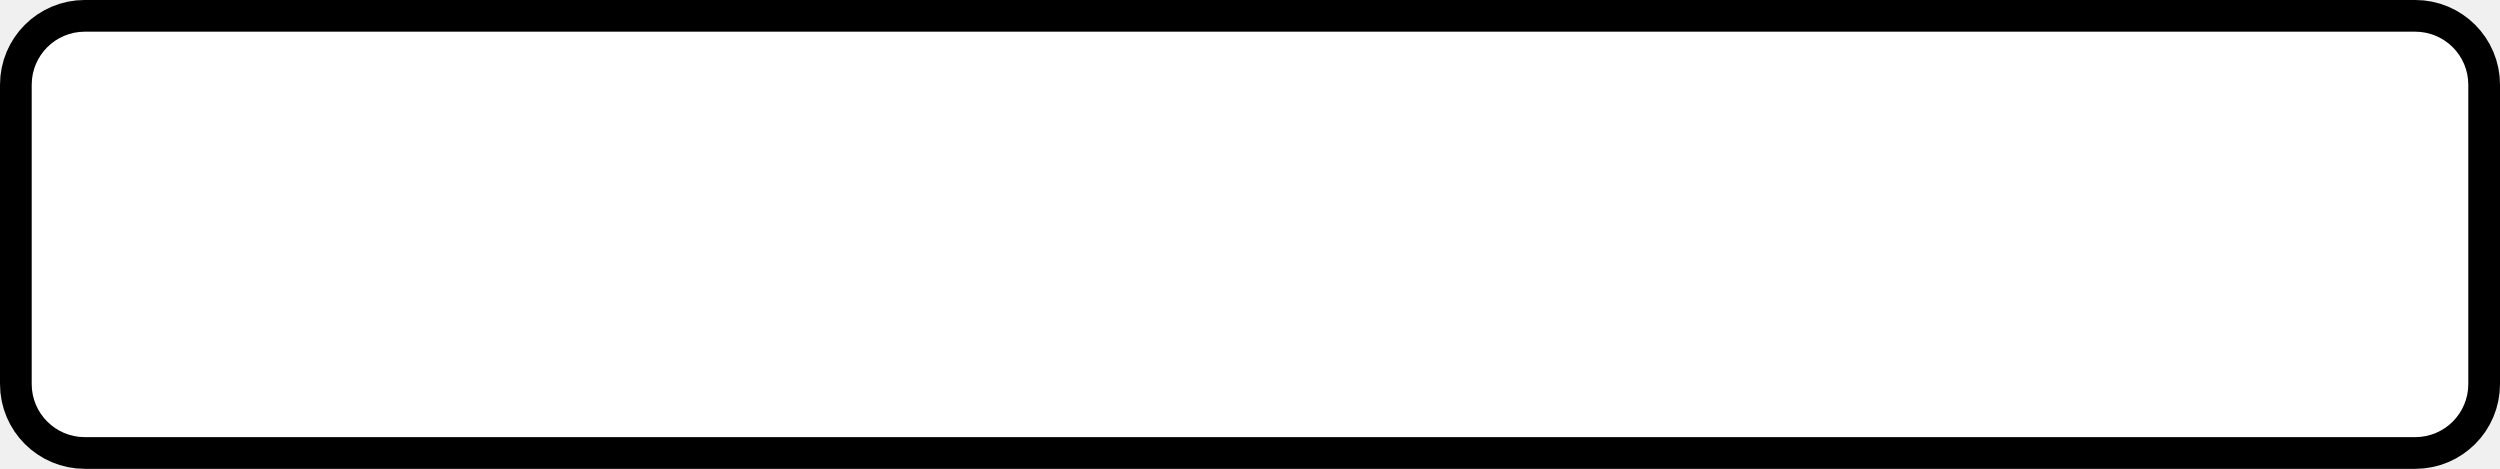
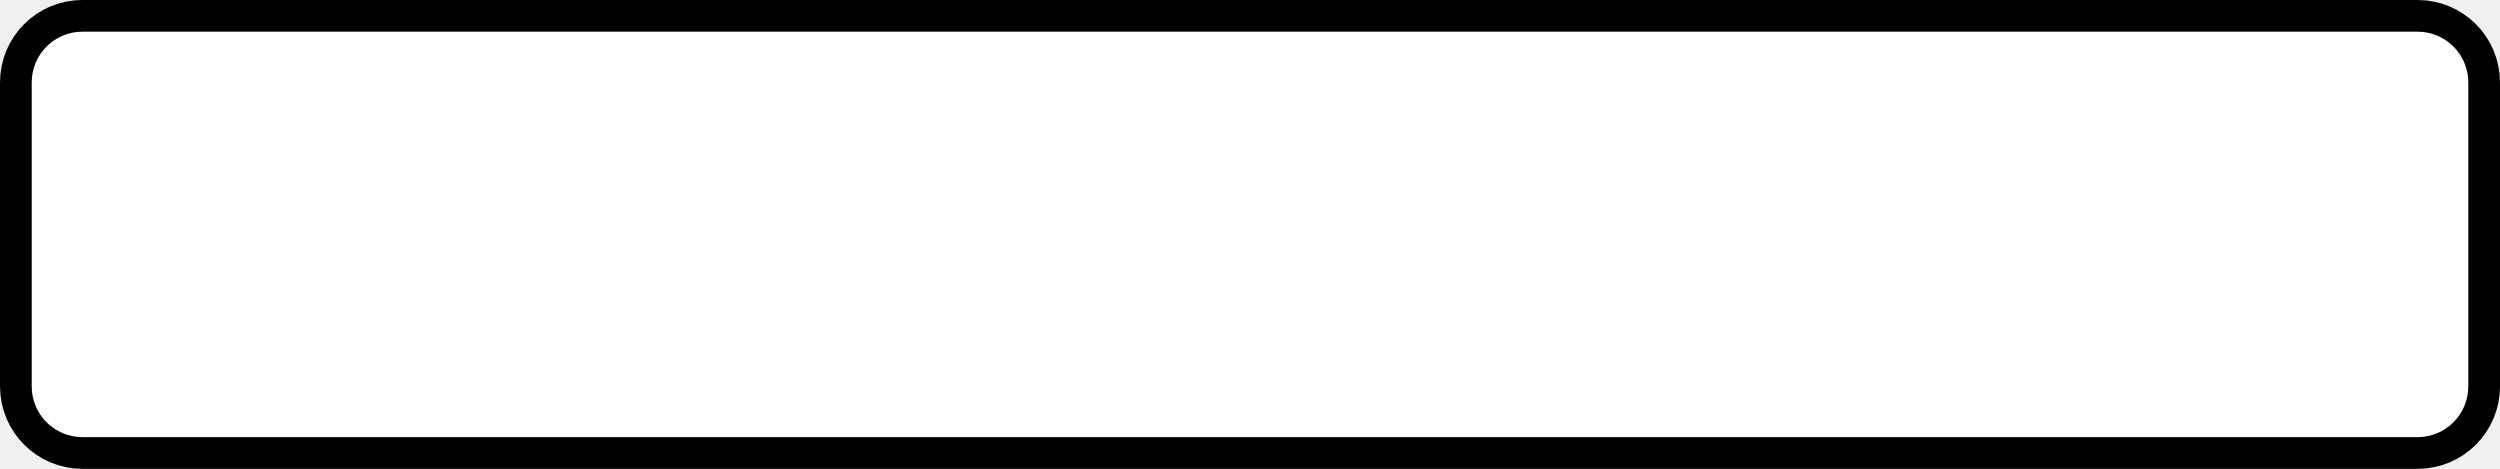
<svg xmlns="http://www.w3.org/2000/svg" width="104.33mm" height="19.566mm" viewBox="0 0 104.33 19.566" version="1.1" id="svg1718">
  <defs id="defs1712" />
  <g id="layer1" transform="translate(43.41822,-94.82457)">
-     <rect style="opacity:1;vector-effect:none;fill:#ffffff;fill-opacity:1;stroke:#000000;stroke-width:2.646;stroke-linecap:round;stroke-linejoin:miter;stroke-miterlimit:4;stroke-dasharray:none;stroke-dashoffset:0;stroke-opacity:1;paint-order:markers stroke fill" id="rect1367-2-0" width="101.684" height="16.92" x="-42.095" y="96.147" ry="2.215" rx="2.215" />
+     <rect style="opacity:1;vector-effect:none;fill:#ffffff;fill-opacity:1;stroke:#000000;stroke-width:2.646;stroke-linecap:round;stroke-linejoin:miter;stroke-miterlimit:4;stroke-dasharray:none;stroke-dashoffset:0;stroke-opacity:1;paint-order:markers stroke fill" id="rect1367-2-0" width="101.684" height="16.92" x="-42.095" y="96.147" ry="2.117" rx="2.117" />
    <flowRoot xml:space="preserve" id="flowRoot1408-1-1-7-8-7-2" style="font-style:normal;font-weight:normal;font-size:32px;line-height:1.25;font-family:sans-serif;letter-spacing:0px;word-spacing:0px;fill:#000000;fill-opacity:1;stroke:none" transform="matrix(0.2645833,0,0,0.2645833,-440.1764,96.0915)">
      <flowRegion id="flowRegion1410-2-9-45-6-0-3" style="font-size:32px">
        <rect id="rect1412-9-4-2-8-9-7" width="453.568" height="75.739" x="1463.655" y="11.98" style="font-size:32px" />
      </flowRegion>
      <flowPara style="font-style:normal;font-variant:normal;font-weight:normal;font-stretch:normal;font-size:32px;font-family:Amaranth;-inkscape-font-specification:Amaranth;text-align:center;text-anchor:middle" id="flowPara1801-8-3-5">Credits</flowPara>
    </flowRoot>
  </g>
</svg>
